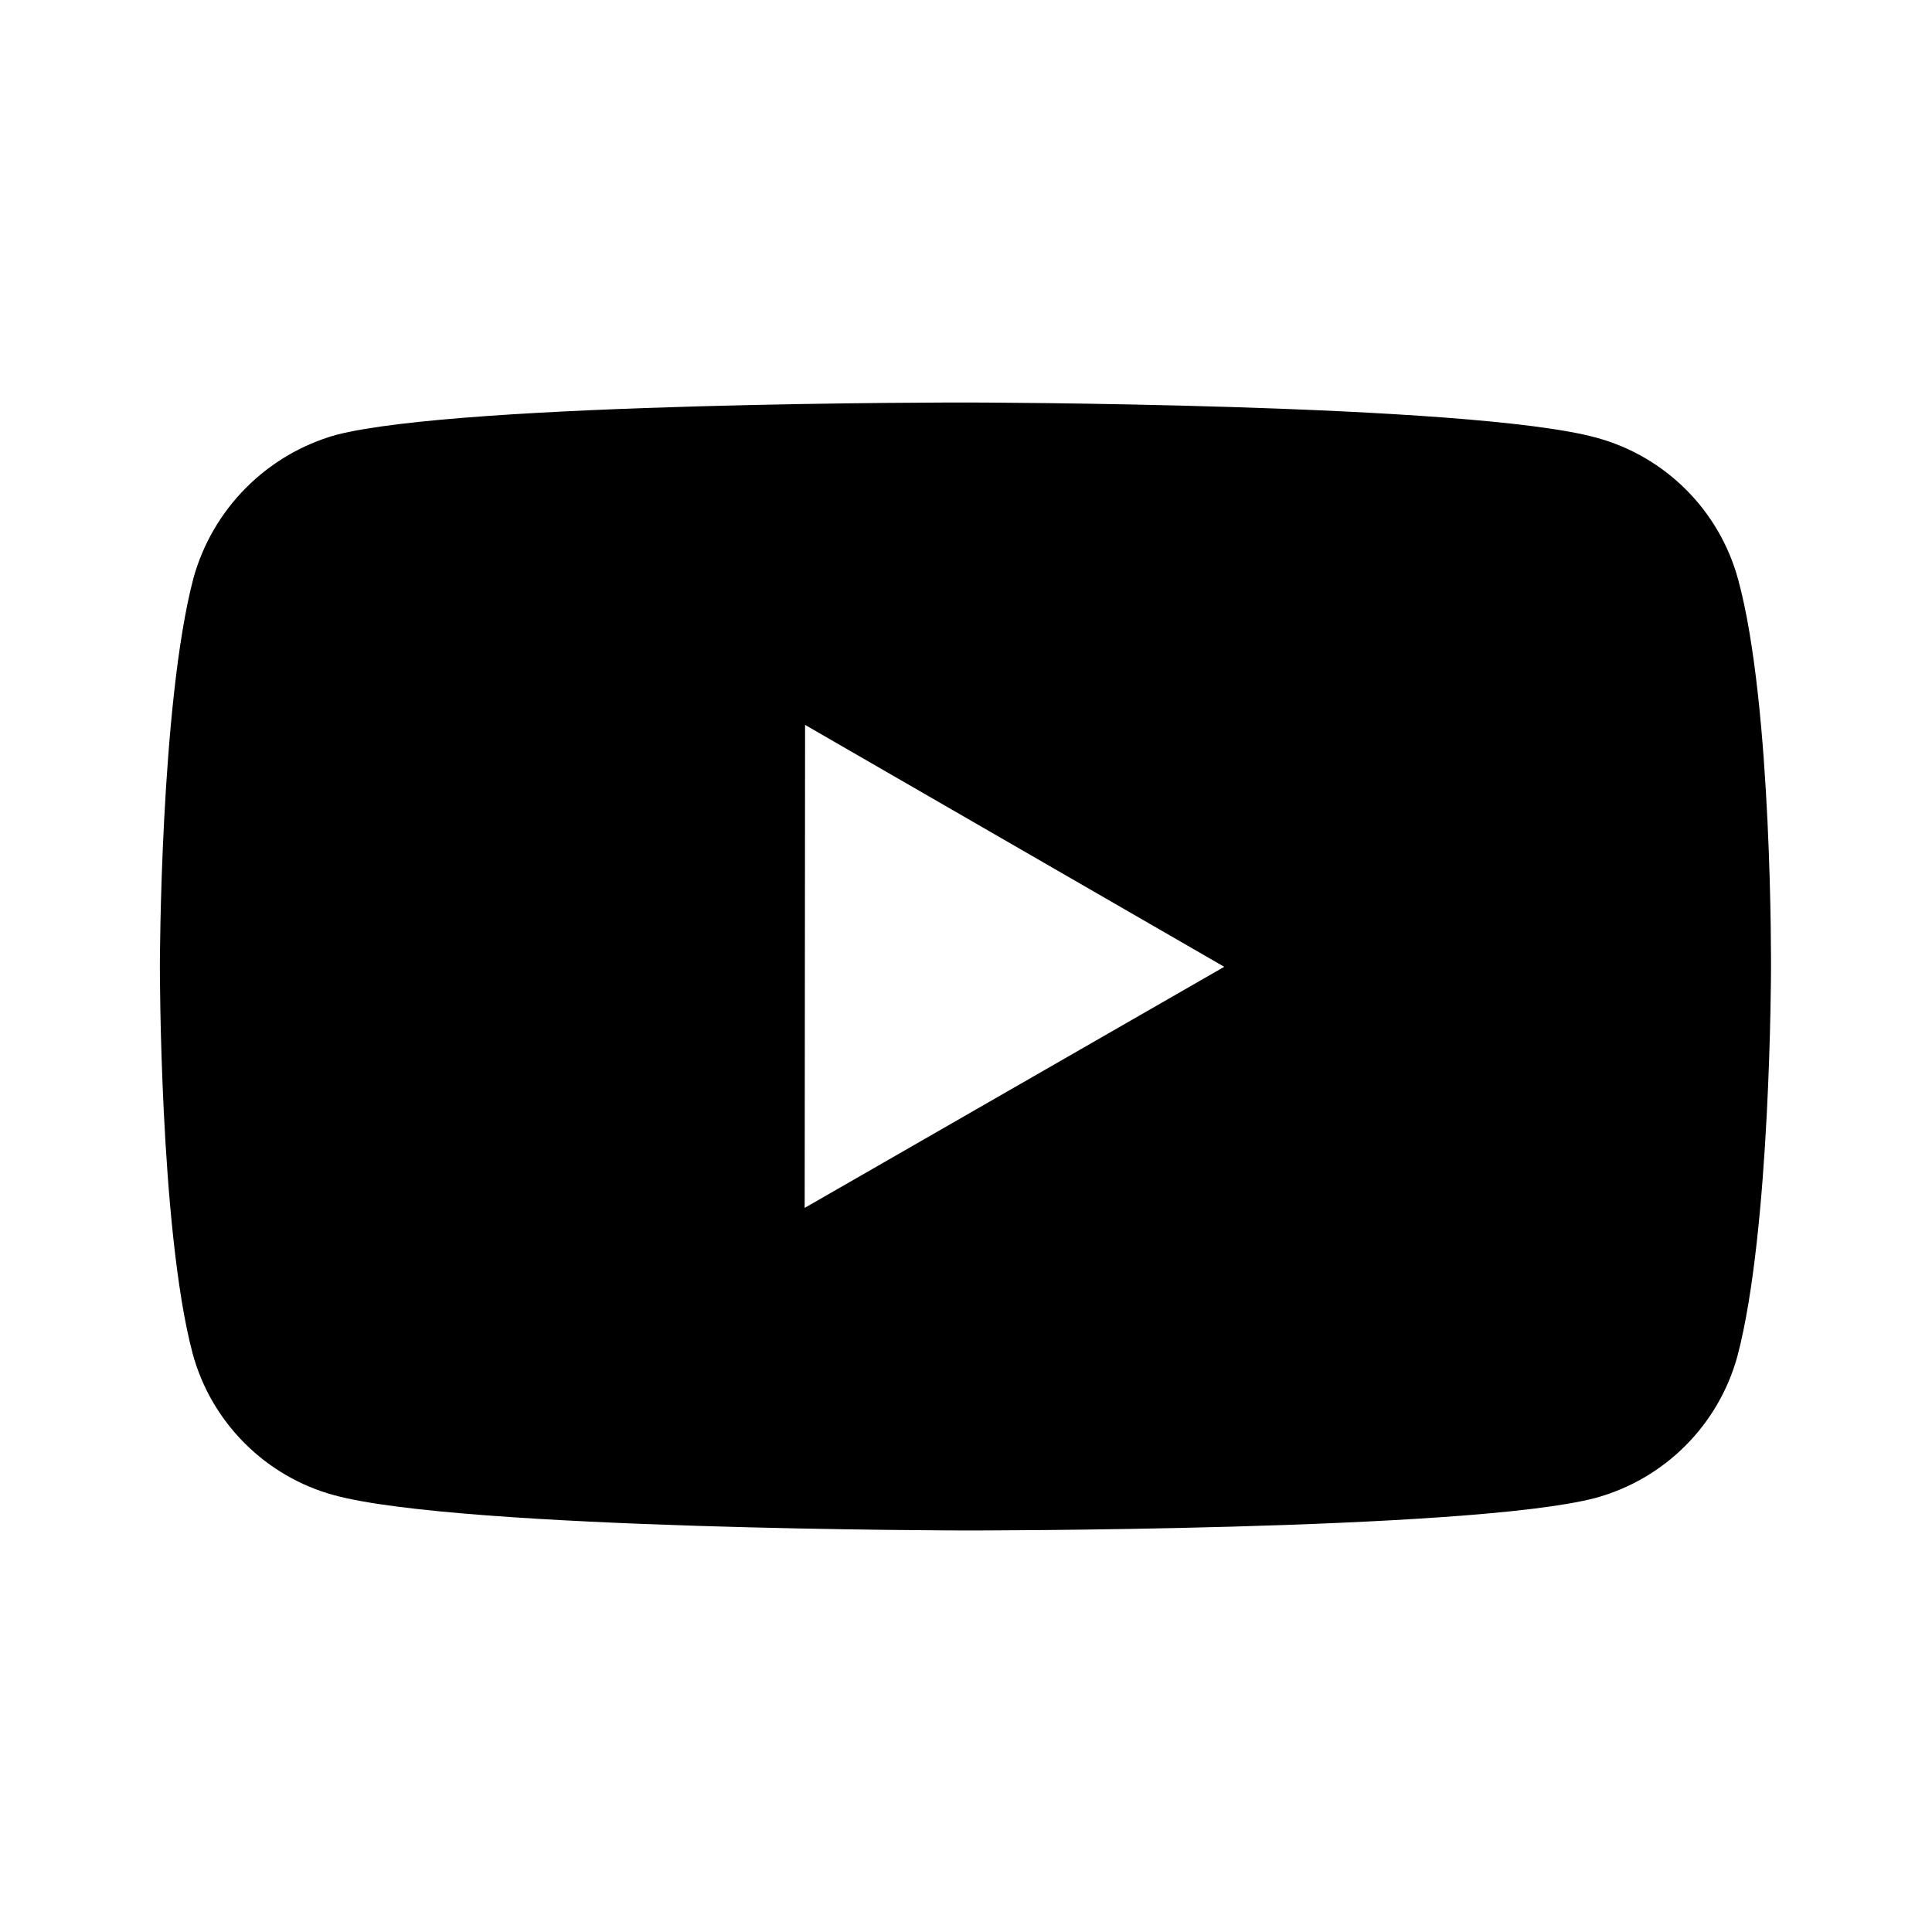
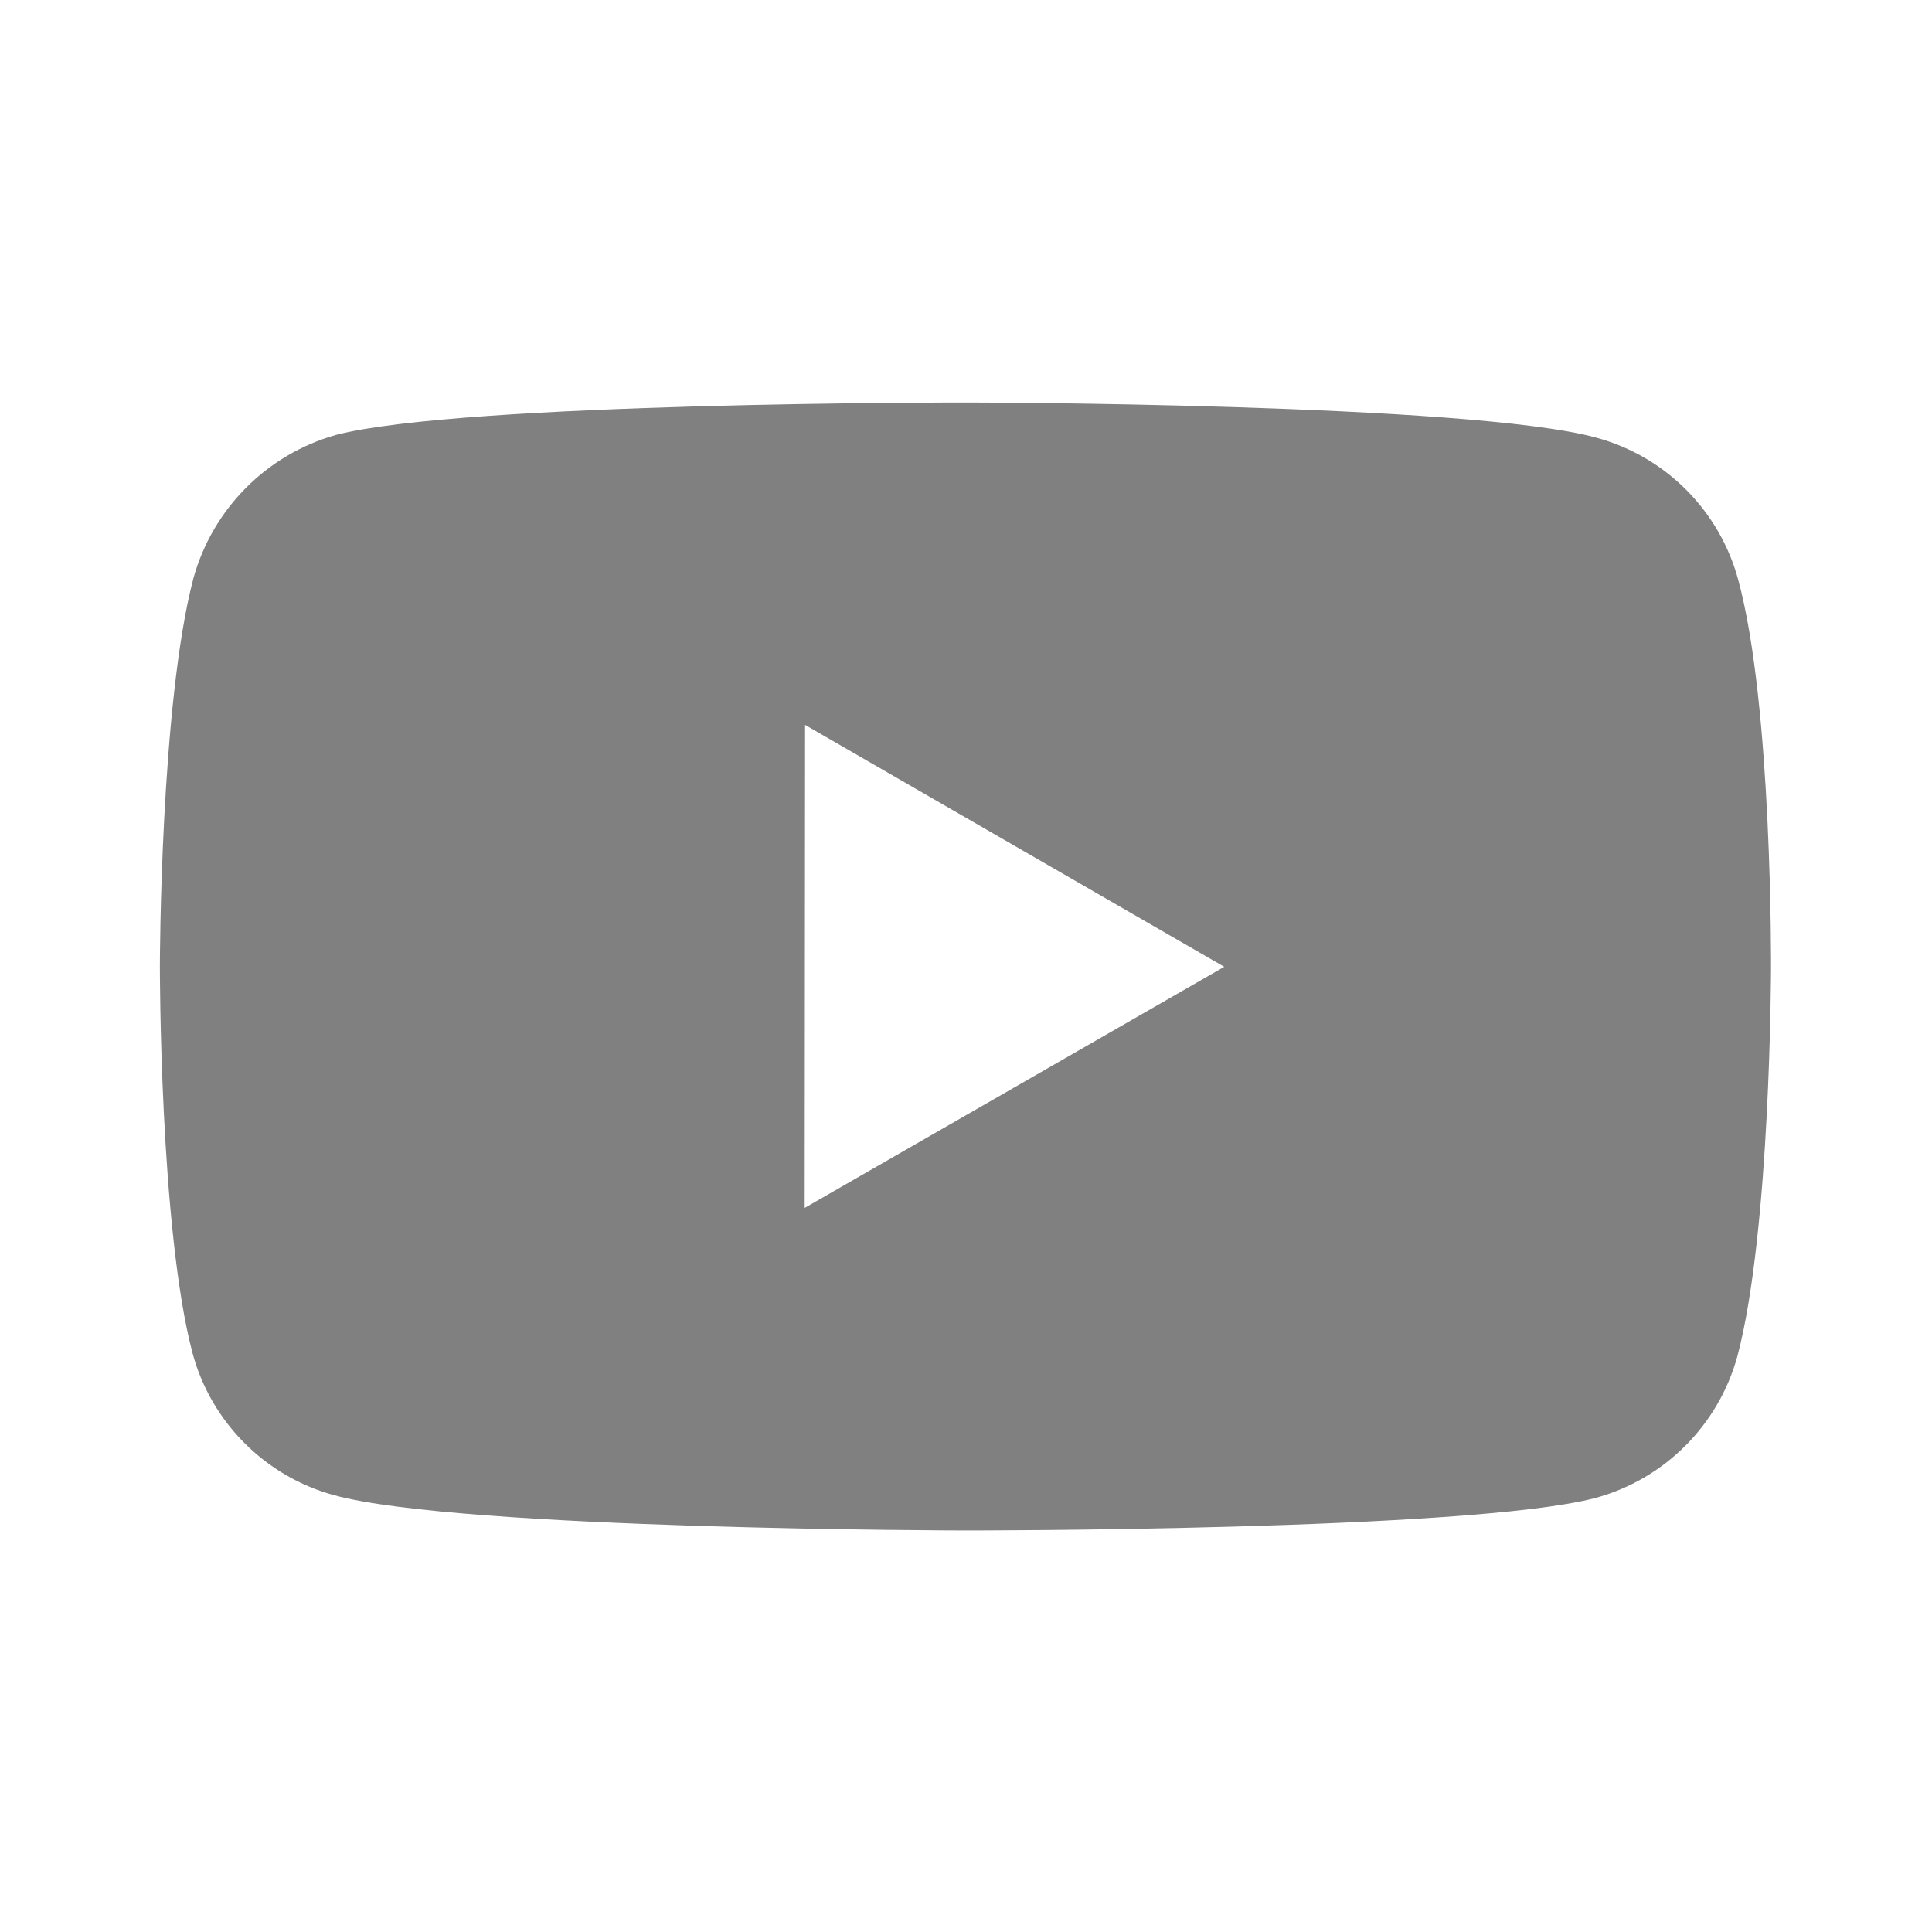
- <svg xmlns="http://www.w3.org/2000/svg" width="24" height="24" viewBox="0 0 24 24">
+ <svg xmlns="http://www.w3.org/2000/svg" width="24" height="24" viewBox="0 0 24 24" fill="gray">
  <path d="M21.593 7.203a2.506 2.506 0 0 0-1.762-1.766C18.265 5.007 12 5 12 5s-6.264-.007-7.831.404a2.56 2.56 0 0 0-1.766 1.778c-.413 1.566-.417 4.814-.417 4.814s-.004 3.264.406 4.814c.23.857.905 1.534 1.763 1.765 1.582.43 7.83.437 7.83.437s6.265.007 7.831-.403a2.515 2.515 0 0 0 1.767-1.763c.414-1.565.417-4.812.417-4.812s.02-3.265-.407-4.831zM9.996 15.005l.005-6 5.207 3.005-5.212 2.995z" />
</svg>
